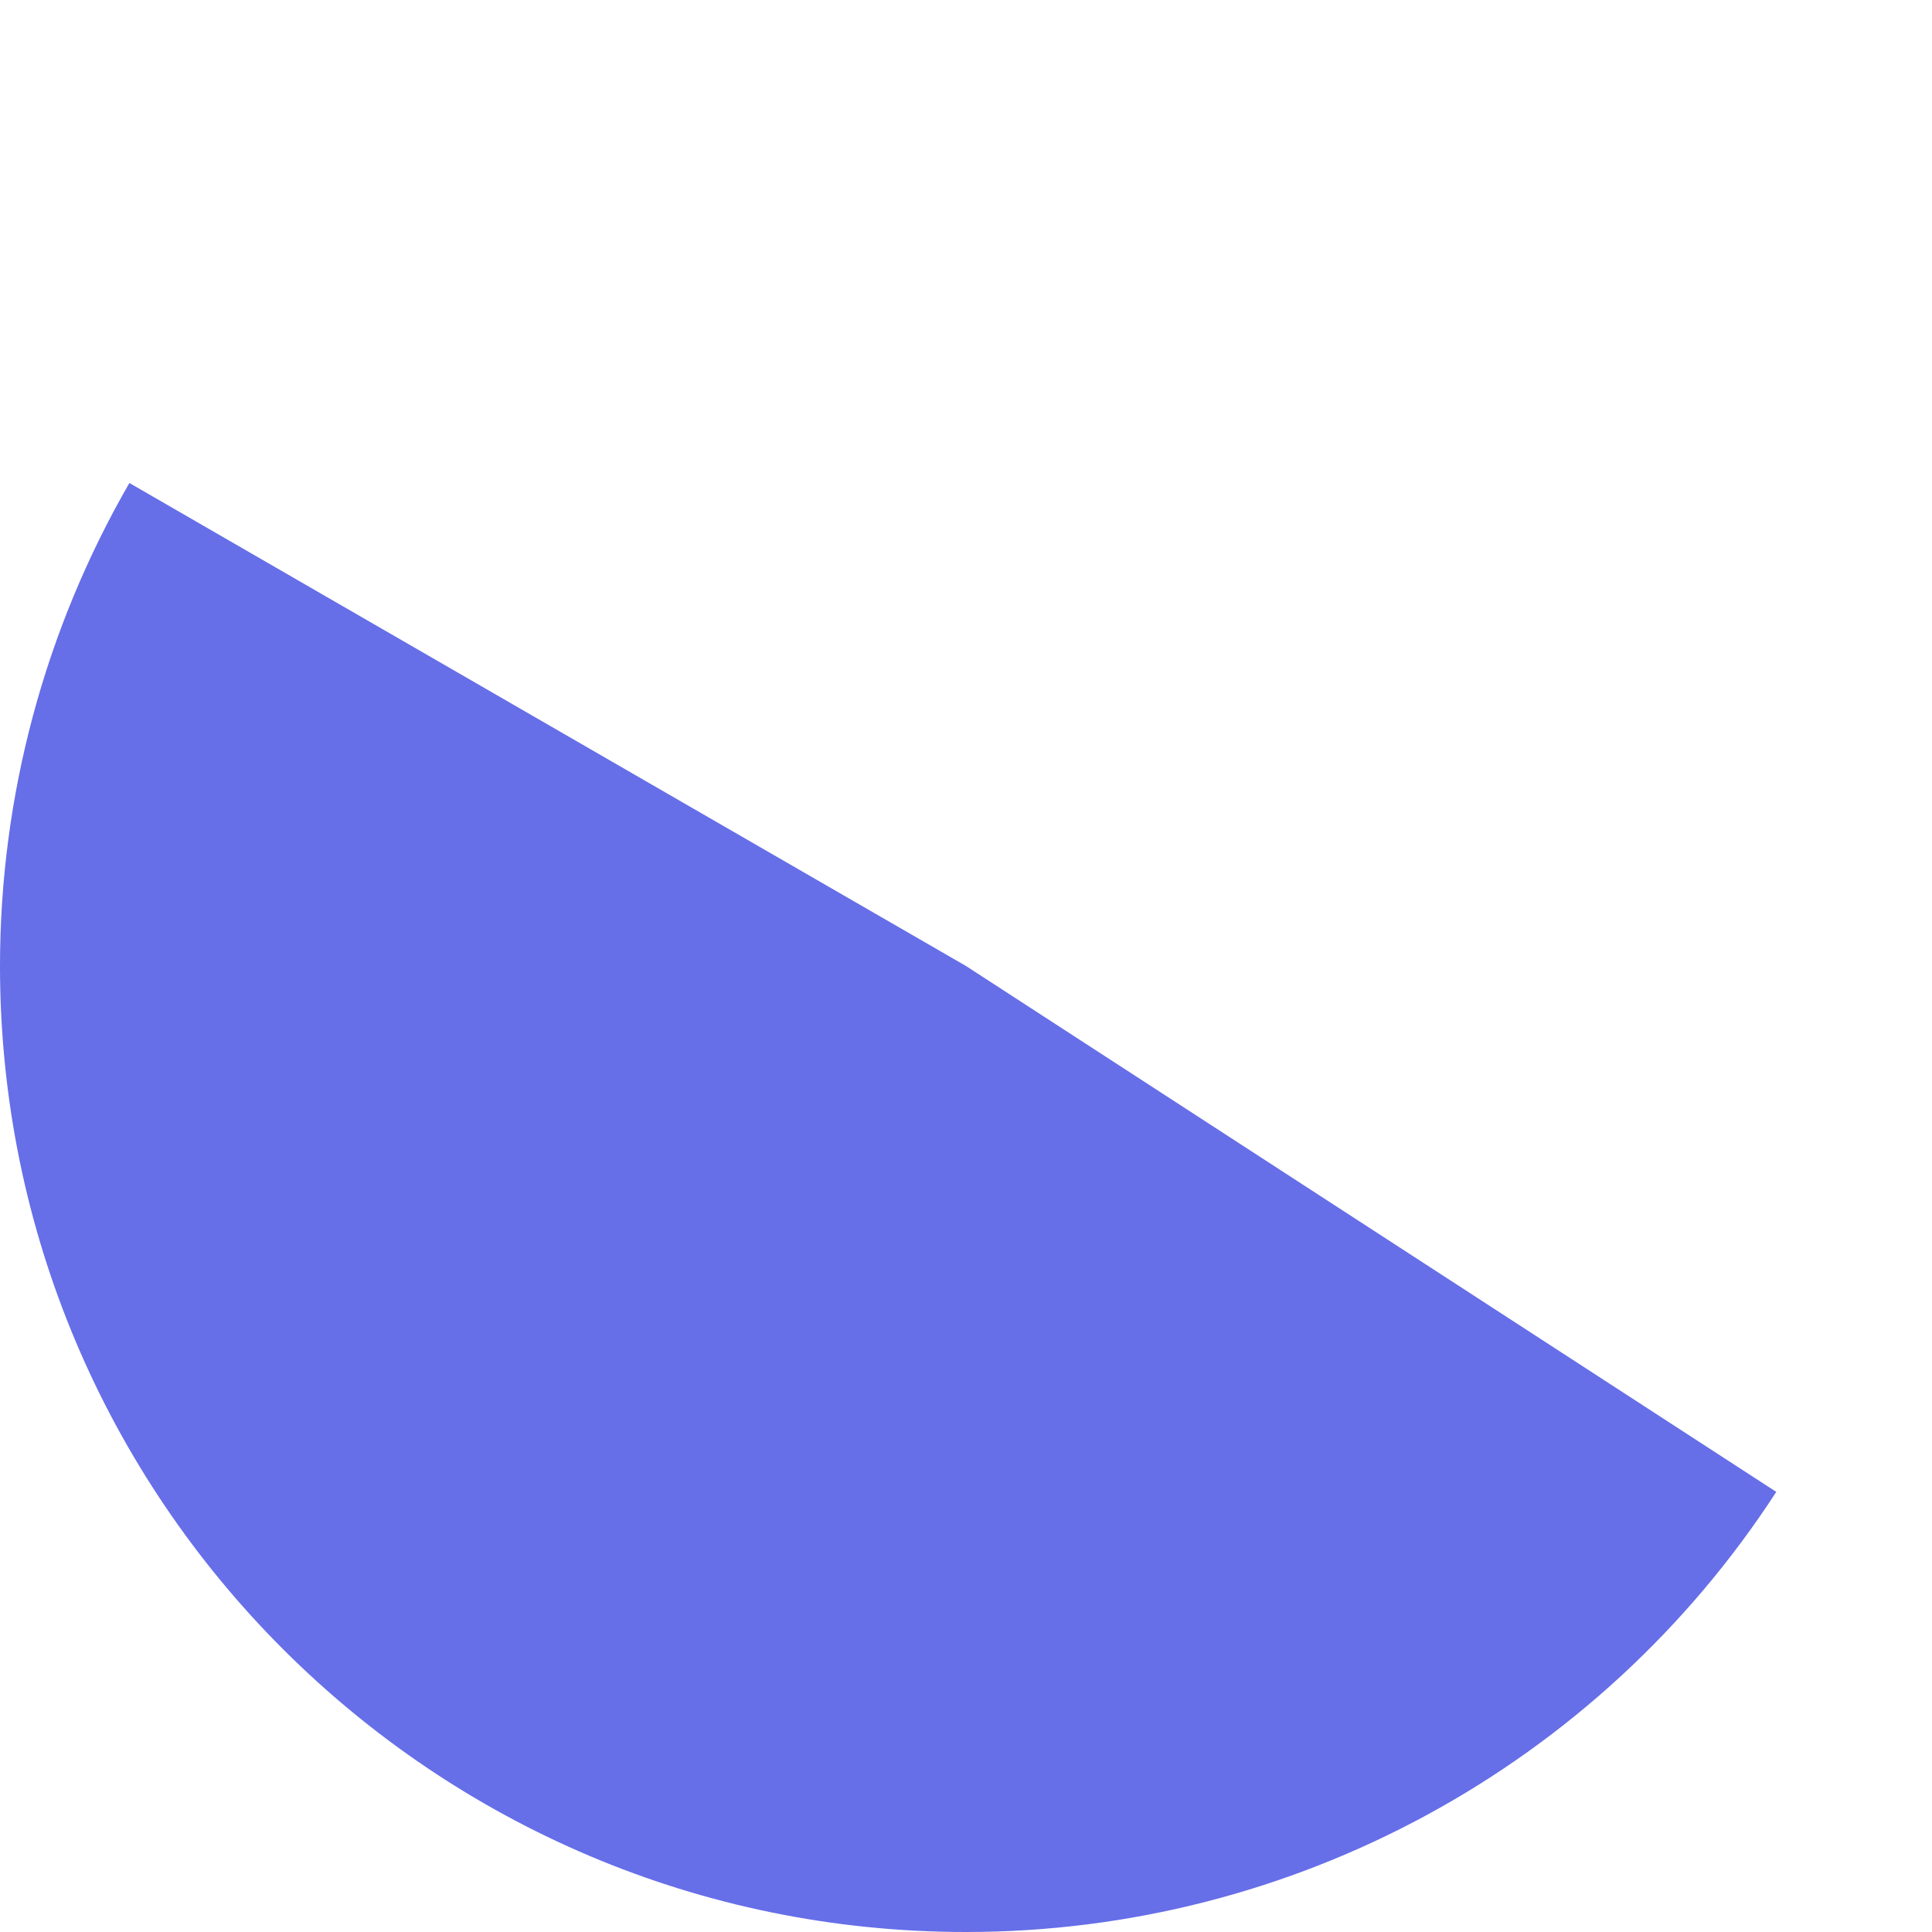
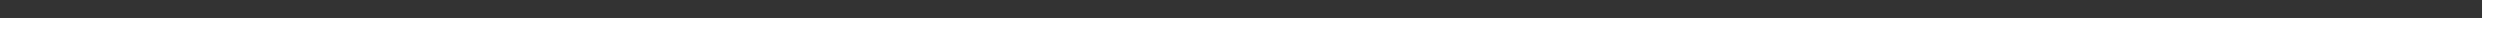
- <svg xmlns="http://www.w3.org/2000/svg" version="1.1" width="40px" height="40px">
-   <g transform="matrix(1 0 0 1 -290 -104 )">
-     <path d="M 292.679 114  L 310 124  L 326.776 134.888  C 323.088 140.571  316.774 144  310 144  C 298.954 144  290 135.046  290 124  C 290 120.489  290.924 117.04  292.679 114  Z " fill-rule="nonzero" fill="#666ee8" stroke="none" />
+ <svg xmlns="http://www.w3.org/2000/svg" version="1.1" width="139px" height="2px">
+   <g transform="matrix(1 0 0 1 -21 -44 )">
+     <path d="M 21 44.5  L 159 44.5  " stroke-width="1" stroke="#333333" fill="none" />
  </g>
</svg>
